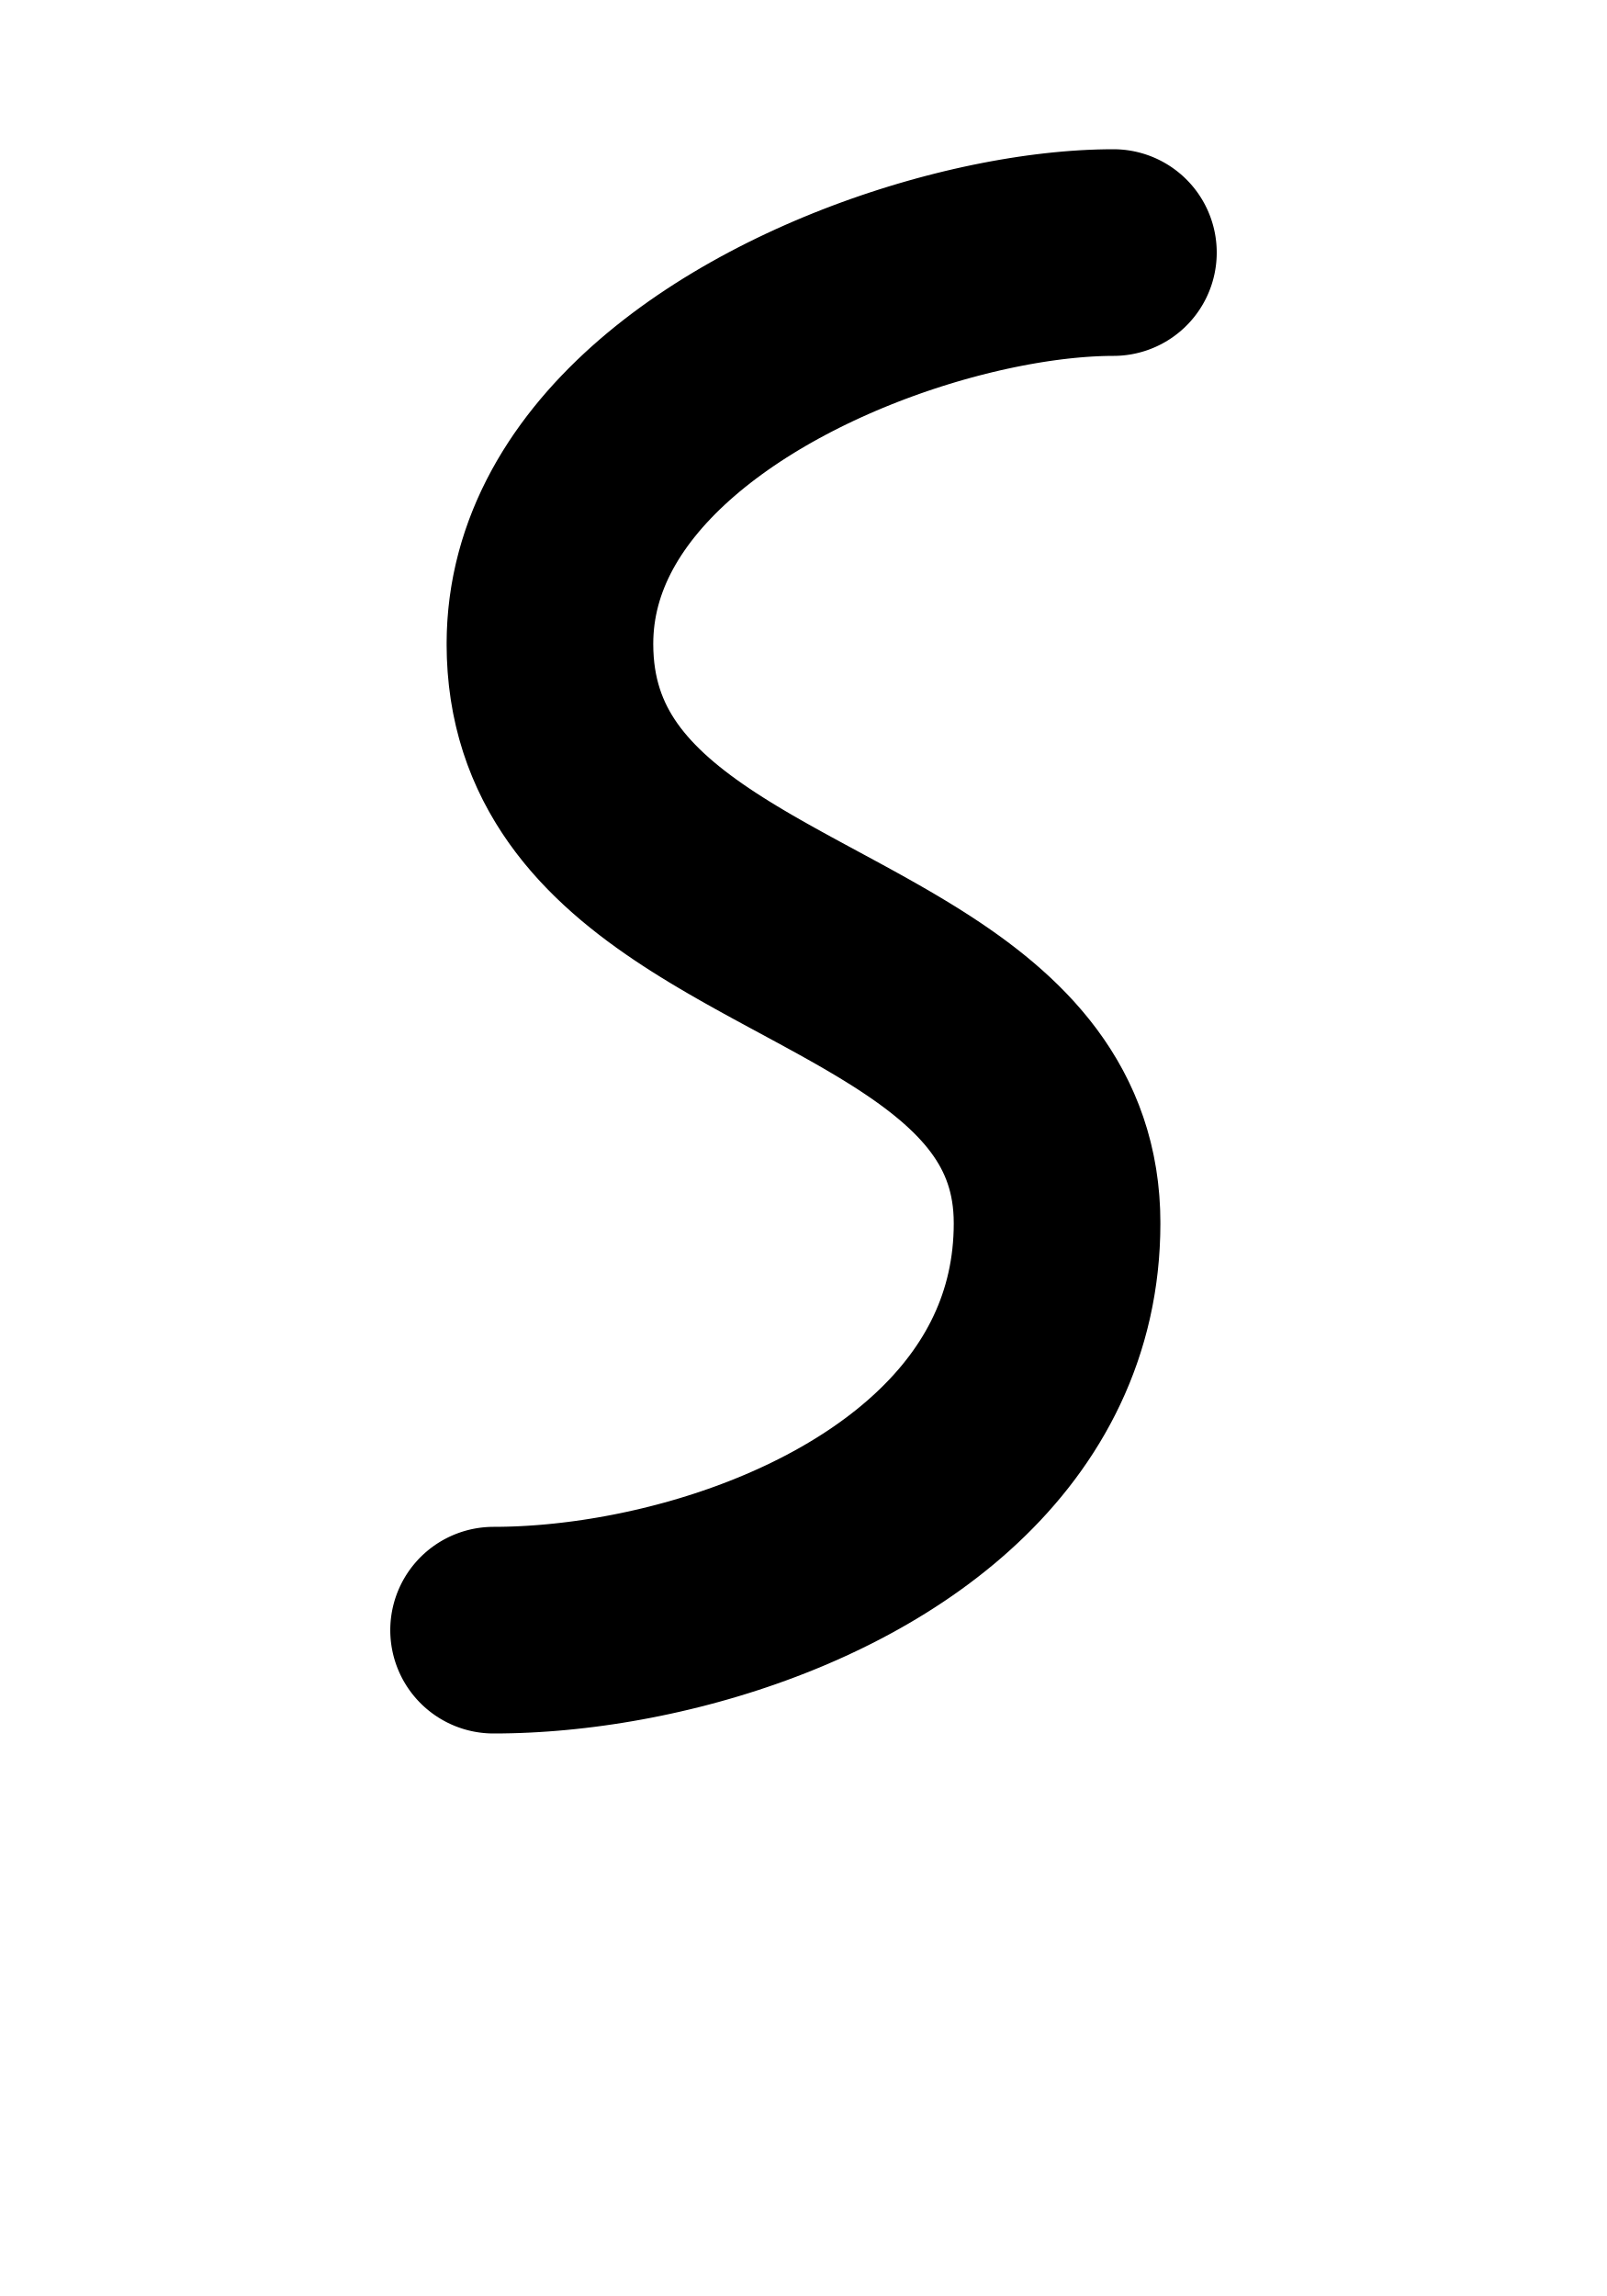
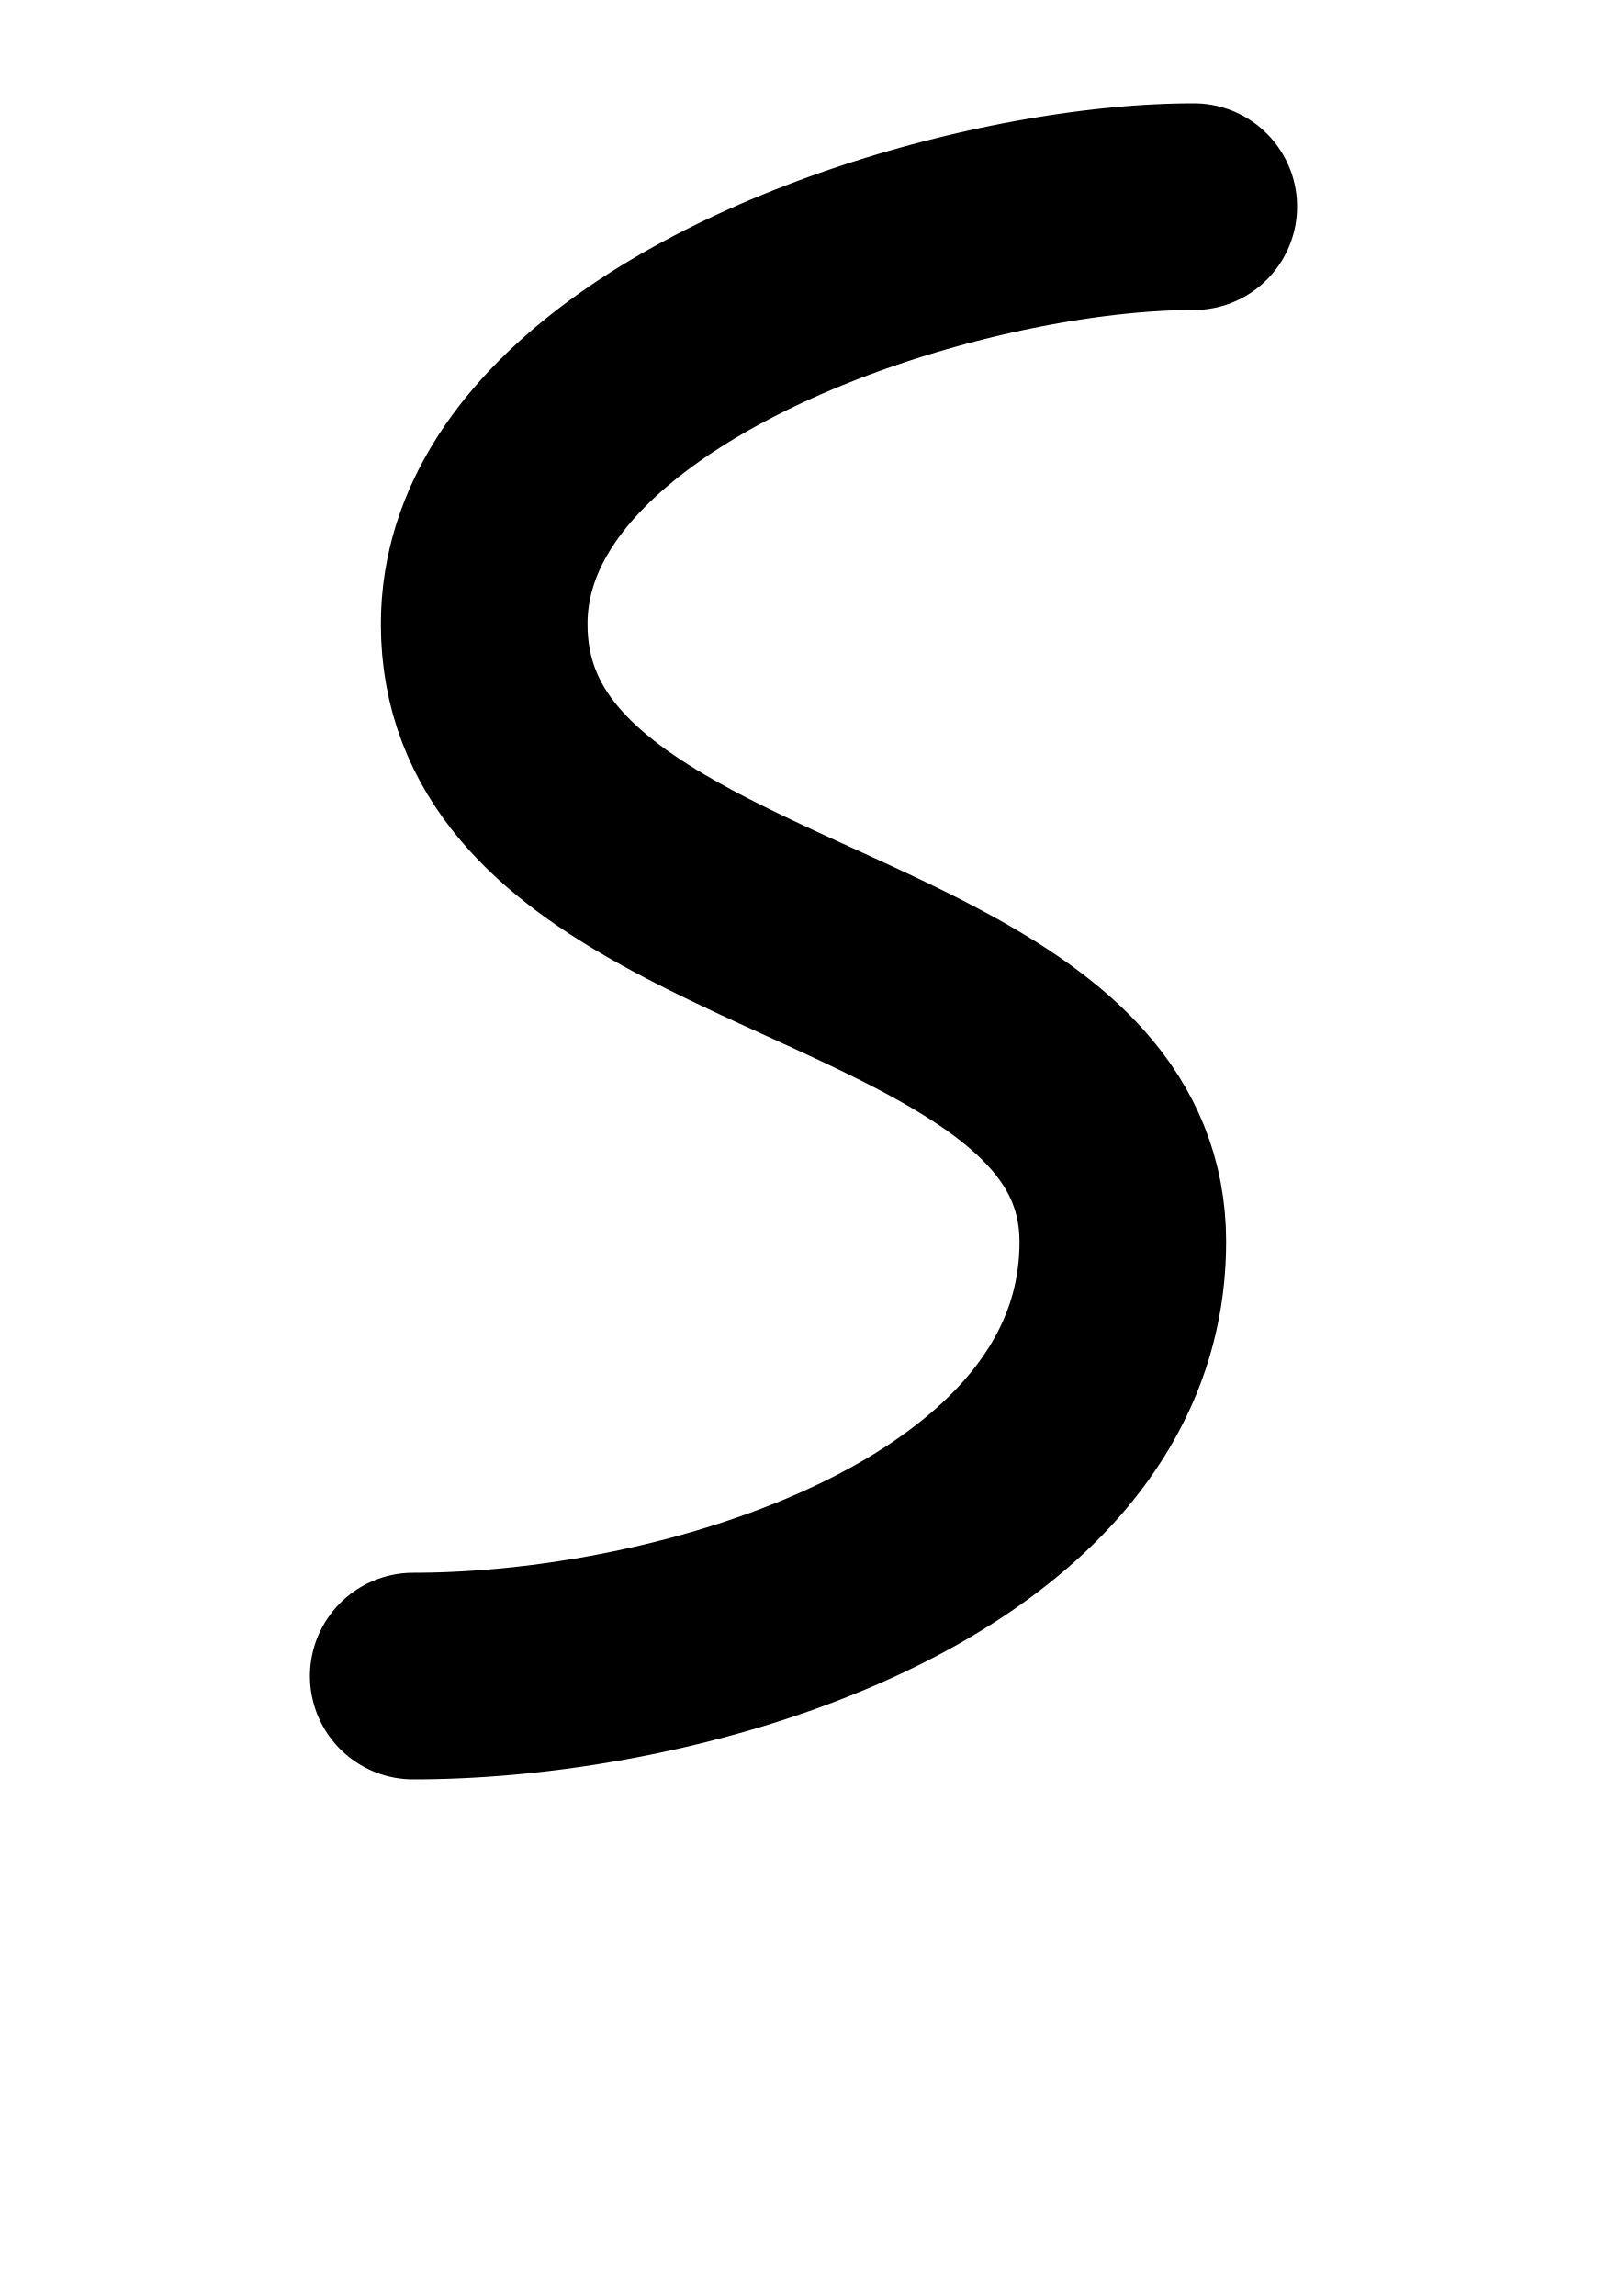
- <svg xmlns="http://www.w3.org/2000/svg" viewBox="0 0 700.000 1000">
-   <path d="M 481.719 65.025 L 481.025 65.036 L 478.048 65.105 L 477.380 65.126 L 474.351 65.242 L 473.706 65.271 L 470.628 65.433 L 470.005 65.470 L 466.878 65.678 L 466.275 65.722 L 463.103 65.976 L 462.518 66.027 L 459.302 66.326 L 458.733 66.383 L 455.475 66.728 L 454.922 66.790 L 451.623 67.181 L 451.084 67.248 L 447.748 67.685 L 447.221 67.757 L 443.849 68.239 L 443.333 68.315 L 439.927 68.842 L 439.421 68.923 L 435.983 69.495 L 435.486 69.581 L 432.018 70.198 L 431.530 70.287 L 428.034 70.949 L 427.553 71.043 L 424.031 71.749 L 423.557 71.847 L 420.011 72.598 L 419.542 72.700 L 415.974 73.496 L 415.510 73.602 L 411.922 74.442 L 411.463 74.552 L 407.856 75.437 L 407.401 75.551 L 403.778 76.479 L 403.325 76.598 L 399.689 77.571 L 399.239 77.694 L 395.590 78.710 L 395.142 78.838 L 391.483 79.898 L 391.036 80.030 L 387.369 81.134 L 386.922 81.271 L 383.249 82.419 L 382.803 82.561 L 379.126 83.752 L 378.679 83.899 L 375.000 85.133 L 374.553 85.286 L 370.873 86.564 L 370.425 86.722 L 366.747 88.043 L 366.297 88.207 L 362.623 89.571 L 362.171 89.741 L 358.502 91.148 L 358.048 91.325 L 354.387 92.775 L 353.930 92.959 L 350.279 94.451 L 349.818 94.642 L 346.179 96.177 L 345.714 96.376 L 342.089 97.953 L 341.620 98.160 L 338.011 99.779 L 337.538 99.994 L 333.946 101.656 L 333.468 101.880 L 329.896 103.584 L 329.413 103.818 L 325.862 105.563 L 325.374 105.807 L 321.846 107.594 L 321.352 107.849 L 317.851 109.678 L 317.351 109.943 L 313.877 111.814 L 313.370 112.091 L 309.926 114.003 L 309.412 114.292 L 306.000 116.246 L 305.479 116.548 L 302.100 118.543 L 301.573 118.859 L 298.229 120.895 L 297.694 121.225 L 294.388 123.302 L 293.846 123.648 L 290.579 125.766 L 290.029 126.128 L 286.804 128.287 L 286.246 128.666 L 283.064 130.866 L 282.499 131.263 L 279.362 133.503 L 278.789 133.920 L 275.700 136.200 L 275.118 136.636 L 272.078 138.957 L 271.489 139.415 L 268.501 141.776 L 267.904 142.256 L 264.969 144.657 L 264.364 145.160 L 261.485 147.601 L 260.873 148.129 L 258.051 150.610 L 257.432 151.164 L 254.669 153.685 L 254.044 154.266 L 251.343 156.827 L 250.712 157.436 L 248.073 160.036 L 247.437 160.676 L 244.864 163.315 L 244.224 163.986 L 241.718 166.664 L 241.074 167.367 L 238.638 170.085 L 237.991 170.822 L 235.626 173.578 L 234.979 174.350 L 232.687 177.146 L 232.040 177.954 L 229.823 180.788 L 229.178 181.634 L 227.038 184.507 L 226.397 185.390 L 224.336 188.302 L 223.700 189.225 L 221.721 192.175 L 221.093 193.138 L 219.197 196.126 L 218.579 197.130 L 216.768 200.157 L 216.162 201.201 L 214.438 204.266 L 213.847 205.351 L 212.212 208.454 L 211.639 209.580 L 210.095 212.721 L 209.543 213.887 L 208.092 217.065 L 207.563 218.271 L 206.208 221.487 L 205.705 222.731 L 204.447 225.985 L 203.974 227.266 L 202.814 230.557 L 202.373 231.872 L 201.315 235.201 L 200.909 236.549 L 199.954 239.914 L 199.586 241.292 L 198.736 244.695 L 198.409 246.099 L 197.665 249.539 L 197.381 250.966 L 196.746 254.442 L 196.506 255.889 L 195.983 259.402 L 195.789 260.864 L 195.379 264.414 L 195.233 265.887 L 194.937 269.473 L 194.839 270.952 L 194.660 274.575 L 194.612 276.056 L 194.552 279.716 L 194.553 281.277 L 194.636 285.818 L 194.659 286.657 L 194.698 287.496 L 194.945 291.925 L 195.001 292.783 L 195.073 293.638 L 195.479 297.959 L 195.570 298.829 L 195.677 299.697 L 196.240 303.912 L 196.366 304.791 L 196.509 305.667 L 197.224 309.778 L 197.387 310.661 L 197.567 311.541 L 198.430 315.551 L 198.630 316.433 L 198.846 317.311 L 199.855 321.222 L 200.090 322.097 L 200.343 322.968 L 201.492 326.783 L 201.762 327.648 L 202.049 328.507 L 203.335 332.227 L 203.638 333.076 L 203.958 333.917 L 205.377 337.547 L 205.710 338.374 L 206.060 339.194 L 207.609 342.736 L 207.969 343.537 L 208.345 344.332 L 210.021 347.787 L 210.405 348.559 L 210.803 349.325 L 212.601 352.696 L 213.005 353.437 L 213.423 354.169 L 215.339 357.460 L 216.191 358.864 L 218.222 362.075 L 219.098 363.407 L 221.240 366.543 L 222.131 367.800 L 224.380 370.861 L 225.278 372.043 L 227.631 375.033 L 228.530 376.140 L 230.982 379.061 L 231.874 380.093 L 234.422 382.948 L 235.303 383.907 L 237.943 386.699 L 238.807 387.587 L 241.535 390.318 L 242.377 391.139 L 245.190 393.810 L 246.006 394.567 L 248.900 397.182 L 249.688 397.877 L 252.659 400.439 L 253.414 401.076 L 256.459 403.587 L 257.181 404.170 L 260.295 406.632 L 260.981 407.164 L 264.161 409.580 L 264.811 410.064 L 268.053 412.436 L 268.665 412.876 L 271.965 415.207 L 272.539 415.606 L 275.894 417.897 L 276.430 418.258 L 279.835 420.513 L 280.331 420.837 L 283.784 423.059 L 284.241 423.350 L 287.737 425.540 L 288.156 425.800 L 291.691 427.961 L 292.071 428.191 L 295.642 430.327 L 295.983 430.529 L 299.586 432.640 L 299.889 432.816 L 303.520 434.907 L 303.785 435.058 L 307.440 437.129 L 307.667 437.257 L 311.343 439.312 L 311.533 439.418 L 315.225 441.459 L 315.377 441.543 L 319.083 443.573 L 319.198 443.635 L 322.913 445.656 L 322.990 445.698 L 326.712 447.713 L 326.751 447.735 L 330.474 449.746 L 334.181 451.748 L 337.843 453.730 L 341.458 455.695 L 345.022 457.645 L 348.532 459.582 L 351.982 461.509 L 355.370 463.425 L 358.690 465.333 L 361.939 467.234 L 365.113 469.128 L 368.207 471.017 L 371.218 472.900 L 374.141 474.779 L 376.972 476.652 L 379.708 478.520 L 382.346 480.383 L 384.881 482.239 L 387.311 484.087 L 389.633 485.927 L 391.845 487.758 L 393.945 489.577 L 395.932 491.384 L 397.805 493.176 L 399.564 494.954 L 401.210 496.715 L 402.745 498.460 L 404.171 500.188 L 405.491 501.901 L 406.711 503.601 L 407.833 505.289 L 408.863 506.972 L 409.806 508.654 L 410.668 510.344 L 411.453 512.050 L 412.167 513.782 L 412.811 515.553 L 413.389 517.375 L 413.901 519.262 L 414.347 521.228 L 414.724 523.288 L 415.028 525.455 L 415.255 527.743 L 415.397 530.165 L 415.449 532.857 L 415.411 535.619 L 415.296 538.449 L 415.107 541.221 L 414.846 543.937 L 414.515 546.600 L 414.117 549.213 L 413.651 551.778 L 413.121 554.298 L 412.527 556.776 L 411.869 559.216 L 411.149 561.618 L 410.367 563.987 L 409.524 566.323 L 408.618 568.631 L 407.652 570.910 L 406.624 573.164 L 405.534 575.394 L 404.382 577.602 L 403.168 579.787 L 401.892 581.953 L 400.553 584.098 L 399.152 586.225 L 397.688 588.333 L 396.160 590.422 L 394.570 592.494 L 392.917 594.547 L 391.201 596.581 L 389.422 598.597 L 387.581 600.594 L 385.678 602.571 L 383.714 604.528 L 381.690 606.464 L 379.605 608.379 L 377.461 610.272 L 375.260 612.142 L 373.001 613.989 L 370.686 615.811 L 368.316 617.609 L 365.893 619.381 L 363.417 621.126 L 360.890 622.844 L 358.314 624.534 L 355.691 626.196 L 353.020 627.829 L 350.305 629.432 L 347.547 631.004 L 344.747 632.545 L 341.908 634.054 L 339.030 635.532 L 336.117 636.976 L 333.168 638.388 L 330.188 639.765 L 327.176 641.109 L 324.136 642.418 L 321.068 643.692 L 317.976 644.931 L 314.860 646.135 L 311.723 647.302 L 308.567 648.433 L 305.393 649.528 L 302.204 650.587 L 299.002 651.608 L 295.788 652.592 L 292.564 653.539 L 289.334 654.449 L 286.097 655.321 L 282.858 656.156 L 279.617 656.952 L 276.376 657.711 L 273.139 658.432 L 269.906 659.116 L 266.680 659.761 L 263.463 660.368 L 260.258 660.937 L 257.065 661.468 L 253.888 661.962 L 250.728 662.418 L 247.589 662.836 L 244.471 663.216 L 241.377 663.559 L 238.309 663.865 L 235.271 664.134 L 232.263 664.366 L 229.289 664.561 L 226.350 664.720 L 223.449 664.843 L 220.589 664.930 L 217.773 664.982 L 214.720 665.001 L 213.616 665.021 L 212.513 665.069 L 211.411 665.143 L 210.311 665.245 L 209.214 665.374 L 208.121 665.529 L 207.031 665.711 L 205.947 665.920 L 204.868 666.156 L 203.795 666.417 L 202.729 666.705 L 201.670 667.020 L 200.619 667.360 L 199.577 667.726 L 198.544 668.117 L 197.521 668.533 L 196.509 668.975 L 195.508 669.441 L 194.518 669.931 L 193.541 670.446 L 192.577 670.985 L 191.626 671.547 L 190.689 672.132 L 189.767 672.740 L 188.861 673.370 L 187.969 674.023 L 187.095 674.697 L 186.237 675.393 L 185.396 676.109 L 184.573 676.846 L 183.769 677.602 L 182.983 678.379 L 182.217 679.174 L 181.470 679.988 L 180.744 680.820 L 180.038 681.669 L 179.353 682.536 L 178.690 683.419 L 178.048 684.318 L 177.429 685.232 L 176.833 686.162 L 176.259 687.106 L 175.709 688.063 L 175.183 689.034 L 174.680 690.018 L 174.202 691.013 L 173.748 692.020 L 173.319 693.038 L 172.916 694.066 L 172.537 695.104 L 172.184 696.150 L 171.857 697.205 L 171.556 698.268 L 171.281 699.337 L 171.033 700.413 L 170.811 701.495 L 170.616 702.582 L 170.447 703.674 L 170.305 704.769 L 170.190 705.868 L 170.102 706.969 L 170.041 708.071 L 170.008 709.175 L 170.001 710.280 L 170.021 711.384 L 170.069 712.487 L 170.143 713.589 L 170.245 714.689 L 170.374 715.786 L 170.529 716.879 L 170.711 717.969 L 170.920 719.053 L 171.156 720.132 L 171.417 721.205 L 171.705 722.271 L 172.020 723.330 L 172.360 724.381 L 172.726 725.423 L 173.117 726.456 L 173.533 727.479 L 173.975 728.491 L 174.441 729.492 L 174.931 730.482 L 175.446 731.459 L 175.985 732.423 L 176.547 733.374 L 177.132 734.311 L 177.740 735.233 L 178.370 736.139 L 179.023 737.031 L 179.697 737.905 L 180.393 738.763 L 181.109 739.604 L 181.846 740.427 L 182.602 741.231 L 183.379 742.017 L 184.174 742.783 L 184.988 743.530 L 185.820 744.256 L 186.669 744.962 L 187.536 745.647 L 188.419 746.310 L 189.318 746.952 L 190.232 747.571 L 191.162 748.167 L 192.106 748.741 L 193.063 749.291 L 194.034 749.817 L 195.018 750.320 L 196.013 750.798 L 197.020 751.252 L 198.038 751.681 L 199.066 752.084 L 200.104 752.463 L 201.150 752.816 L 202.205 753.143 L 203.268 753.444 L 204.337 753.719 L 205.413 753.967 L 206.495 754.189 L 207.582 754.384 L 208.674 754.553 L 209.769 754.695 L 210.868 754.810 L 211.969 754.898 L 213.071 754.959 L 214.175 754.992 L 215.280 754.999 L 218.607 754.978 L 219.159 754.972 L 222.522 754.910 L 223.064 754.896 L 226.461 754.793 L 226.994 754.773 L 230.423 754.628 L 230.948 754.603 L 234.408 754.415 L 234.925 754.384 L 238.414 754.155 L 238.925 754.119 L 242.441 753.848 L 242.946 753.806 L 246.487 753.493 L 246.987 753.446 L 250.552 753.091 L 251.048 753.038 L 254.635 752.641 L 255.126 752.583 L 258.734 752.143 L 259.222 752.081 L 262.849 751.598 L 263.334 751.531 L 266.978 751.005 L 267.461 750.933 L 271.120 750.365 L 271.601 750.287 L 275.274 749.676 L 275.753 749.593 L 279.438 748.939 L 279.917 748.851 L 283.613 748.154 L 284.091 748.061 L 287.795 747.320 L 288.274 747.222 L 291.985 746.437 L 292.464 746.333 L 296.181 745.506 L 296.660 745.396 L 300.381 744.525 L 300.862 744.409 L 304.585 743.494 L 305.067 743.373 L 308.790 742.414 L 309.274 742.286 L 312.996 741.283 L 313.483 741.149 L 317.202 740.102 L 317.691 739.961 L 321.406 738.870 L 321.898 738.722 L 325.606 737.586 L 326.102 737.431 L 329.802 736.251 L 330.301 736.089 L 333.992 734.864 L 334.495 734.694 L 338.174 733.424 L 338.682 733.246 L 342.348 731.932 L 342.860 731.745 L 346.512 730.386 L 347.029 730.189 L 350.664 728.785 L 351.187 728.580 L 354.804 727.131 L 355.331 726.915 L 358.929 725.421 L 359.462 725.196 L 363.039 723.656 L 363.577 723.419 L 367.131 721.834 L 367.676 721.587 L 371.205 719.956 L 371.756 719.696 L 375.258 718.020 L 375.816 717.748 L 379.290 716.025 L 379.854 715.741 L 383.299 713.972 L 383.869 713.674 L 387.283 711.860 L 387.860 711.547 L 391.240 709.687 L 391.825 709.359 L 395.170 707.452 L 395.761 707.109 L 399.071 705.156 L 399.668 704.797 L 402.940 702.797 L 403.544 702.421 L 406.776 700.374 L 407.387 699.980 L 410.577 697.887 L 411.195 697.474 L 414.342 695.334 L 414.966 694.902 L 418.068 692.714 L 418.698 692.262 L 421.754 690.028 L 422.390 689.554 L 425.398 687.272 L 426.039 686.777 L 428.998 684.448 L 429.644 683.930 L 432.551 681.553 L 433.201 681.012 L 436.055 678.587 L 436.709 678.021 L 439.508 675.549 L 440.165 674.957 L 442.908 672.438 L 443.567 671.820 L 446.252 669.252 L 446.913 668.607 L 449.538 665.992 L 450.199 665.319 L 452.762 662.655 L 453.422 661.954 L 455.923 659.242 L 456.581 658.512 L 459.017 655.752 L 459.672 654.992 L 462.042 652.183 L 462.693 651.394 L 464.994 648.536 L 465.638 647.716 L 467.870 644.810 L 468.507 643.960 L 470.667 641.004 L 471.295 640.123 L 473.382 637.119 L 473.999 636.208 L 476.011 633.154 L 476.615 632.212 L 478.550 629.110 L 479.140 628.138 L 480.997 624.986 L 481.570 623.985 L 483.348 620.784 L 483.902 619.754 L 485.599 616.503 L 486.133 615.446 L 487.746 612.146 L 488.258 611.062 L 489.786 607.712 L 490.274 606.603 L 491.716 603.203 L 492.178 602.071 L 493.531 598.620 L 493.966 597.467 L 495.230 593.966 L 495.635 592.793 L 496.807 589.243 L 497.182 588.052 L 498.261 584.451 L 498.604 583.245 L 499.589 579.594 L 499.899 578.375 L 500.787 574.673 L 501.063 573.445 L 501.853 569.692 L 502.095 568.456 L 502.785 564.652 L 502.992 563.412 L 503.580 559.557 L 503.752 558.314 L 504.237 554.408 L 504.374 553.166 L 504.754 549.209 L 504.856 547.971 L 505.129 543.962 L 505.196 542.730 L 505.362 538.670 L 505.395 537.446 L 505.450 533.335 L 505.446 531.861 L 505.363 527.548 L 505.337 526.664 L 505.294 525.781 L 505.048 521.574 L 504.986 520.672 L 504.906 519.772 L 504.499 515.669 L 504.399 514.754 L 504.281 513.842 L 503.718 509.839 L 503.579 508.917 L 503.420 507.997 L 502.705 504.093 L 502.526 503.169 L 502.328 502.248 L 501.464 498.440 L 501.245 497.519 L 501.007 496.603 L 499.999 492.889 L 499.741 491.978 L 499.465 491.072 L 498.316 487.449 L 498.021 486.553 L 497.708 485.664 L 496.422 482.129 L 496.093 481.254 L 495.746 480.386 L 494.327 476.937 L 493.967 476.089 L 493.590 475.247 L 492.041 471.882 L 491.654 471.063 L 491.251 470.253 L 489.575 466.968 L 489.165 466.184 L 488.740 465.408 L 486.942 462.202 L 486.514 461.454 L 486.071 460.715 L 484.155 457.585 L 483.712 456.877 L 483.256 456.177 L 481.225 453.121 L 480.308 451.793 L 478.167 448.808 L 477.240 447.562 L 474.991 444.645 L 474.063 443.482 L 471.711 440.631 L 470.788 439.549 L 468.336 436.761 L 467.427 435.758 L 464.879 433.032 L 463.987 432.104 L 461.347 429.437 L 460.478 428.582 L 457.750 425.971 L 456.909 425.186 L 454.096 422.628 L 453.285 421.909 L 450.391 419.401 L 449.615 418.744 L 446.644 416.285 L 445.903 415.686 L 442.859 413.273 L 442.156 412.728 L 439.042 410.359 L 438.379 409.863 L 435.199 407.536 L 434.575 407.087 L 431.333 404.798 L 430.749 404.392 L 427.449 402.139 L 426.906 401.774 L 423.552 399.555 L 423.049 399.227 L 419.644 397.039 L 419.182 396.746 L 415.730 394.586 L 415.309 394.326 L 411.813 392.192 L 411.432 391.962 L 407.897 389.852 L 407.556 389.650 L 403.985 387.561 L 403.683 387.386 L 400.080 385.316 L 399.818 385.166 L 396.187 383.112 L 395.963 382.986 L 392.307 380.946 L 392.122 380.843 L 388.446 378.813 L 388.298 378.732 L 384.605 376.712 L 384.495 376.652 L 380.789 374.637 L 380.717 374.598 L 377.002 372.587 L 373.247 370.559 L 369.545 368.560 L 365.883 366.577 L 362.263 364.607 L 358.690 362.650 L 355.168 360.703 L 351.700 358.764 L 348.291 356.832 L 344.944 354.906 L 341.664 352.983 L 338.454 351.063 L 335.318 349.146 L 332.261 347.230 L 329.286 345.316 L 326.397 343.402 L 323.598 341.490 L 320.892 339.579 L 318.282 337.669 L 315.771 335.761 L 313.362 333.857 L 311.057 331.956 L 308.858 330.060 L 306.767 328.170 L 304.783 326.286 L 302.908 324.410 L 301.141 322.541 L 299.481 320.681 L 297.926 318.828 L 296.473 316.981 L 295.120 315.139 L 293.862 313.298 L 292.697 311.455 L 291.619 309.604 L 290.624 307.738 L 289.708 305.851 L 288.869 303.932 L 288.102 301.971 L 287.406 299.957 L 286.779 297.878 L 286.223 295.722 L 285.740 293.475 L 285.331 291.124 L 285.002 288.658 L 284.758 286.064 L 284.606 283.332 L 284.552 280.413 L 284.587 278.275 L 284.693 276.133 L 284.867 274.023 L 285.108 271.941 L 285.415 269.882 L 285.787 267.842 L 286.225 265.819 L 286.728 263.807 L 287.296 261.804 L 287.931 259.807 L 288.633 257.814 L 289.403 255.823 L 290.243 253.832 L 291.152 251.839 L 292.132 249.845 L 293.185 247.847 L 294.310 245.847 L 295.508 243.844 L 296.780 241.839 L 298.127 239.831 L 299.548 237.823 L 301.044 235.814 L 302.614 233.806 L 304.259 231.800 L 305.977 229.798 L 307.768 227.800 L 309.631 225.809 L 311.565 223.825 L 313.569 221.850 L 315.643 219.885 L 317.783 217.932 L 319.990 215.992 L 322.261 214.067 L 324.595 212.158 L 326.990 210.265 L 329.444 208.392 L 331.955 206.538 L 334.522 204.705 L 337.142 202.894 L 339.814 201.106 L 342.534 199.342 L 345.302 197.603 L 348.115 195.891 L 350.970 194.205 L 353.867 192.547 L 356.801 190.918 L 359.771 189.319 L 362.776 187.750 L 365.812 186.211 L 368.877 184.705 L 371.968 183.230 L 375.085 181.789 L 378.224 180.381 L 381.382 179.007 L 384.559 177.667 L 387.750 176.363 L 390.954 175.094 L 394.169 173.862 L 397.391 172.665 L 400.619 171.506 L 403.851 170.384 L 407.083 169.300 L 410.313 168.253 L 413.539 167.245 L 416.759 166.276 L 419.969 165.346 L 423.168 164.454 L 426.353 163.603 L 429.520 162.791 L 432.669 162.019 L 435.795 161.287 L 438.897 160.595 L 441.971 159.944 L 445.015 159.333 L 448.026 158.763 L 451.001 158.234 L 453.938 157.745 L 456.833 157.297 L 459.684 156.890 L 462.486 156.524 L 465.238 156.198 L 467.935 155.912 L 470.575 155.666 L 473.154 155.459 L 475.667 155.292 L 478.112 155.163 L 480.485 155.073 L 482.781 155.019 L 485.357 154.999 L 486.462 154.976 L 487.565 154.927 L 488.667 154.850 L 489.766 154.747 L 490.863 154.616 L 491.956 154.459 L 493.045 154.275 L 494.129 154.064 L 495.208 153.827 L 496.280 153.563 L 497.346 153.273 L 498.404 152.957 L 499.455 152.615 L 500.496 152.248 L 501.528 151.855 L 502.550 151.436 L 503.562 150.993 L 504.562 150.525 L 505.551 150.033 L 506.527 149.517 L 507.491 148.976 L 508.440 148.413 L 509.376 147.826 L 510.297 147.216 L 511.203 146.584 L 512.093 145.930 L 512.966 145.255 L 513.823 144.558 L 514.663 143.840 L 515.484 143.102 L 516.287 142.344 L 517.072 141.566 L 517.837 140.769 L 518.582 139.954 L 519.307 139.121 L 520.011 138.270 L 520.694 137.403 L 521.356 136.519 L 521.996 135.618 L 522.614 134.703 L 523.208 133.772 L 523.780 132.827 L 524.329 131.869 L 524.854 130.897 L 525.355 129.913 L 525.831 128.916 L 526.283 127.909 L 526.710 126.890 L 527.112 125.861 L 527.489 124.823 L 527.840 123.776 L 528.165 122.720 L 528.464 121.657 L 528.737 120.587 L 528.984 119.510 L 529.204 118.428 L 529.397 117.341 L 529.564 116.249 L 529.704 115.154 L 529.817 114.055 L 529.903 112.954 L 529.962 111.851 L 529.994 110.747 L 529.999 109.643 L 529.976 108.538 L 529.927 107.435 L 529.850 106.333 L 529.747 105.234 L 529.616 104.137 L 529.459 103.044 L 529.275 101.955 L 529.064 100.871 L 528.827 99.792 L 528.563 98.720 L 528.273 97.654 L 527.957 96.596 L 527.615 95.545 L 527.248 94.504 L 526.855 93.472 L 526.436 92.450 L 525.993 91.438 L 525.525 90.438 L 525.033 89.449 L 524.517 88.473 L 523.976 87.509 L 523.413 86.560 L 522.826 85.624 L 522.216 84.703 L 521.584 83.797 L 520.930 82.907 L 520.255 82.034 L 519.558 81.177 L 518.840 80.337 L 518.102 79.516 L 517.344 78.713 L 516.566 77.928 L 515.769 77.163 L 514.954 76.418 L 514.121 75.693 L 513.270 74.989 L 512.403 74.306 L 511.519 73.644 L 510.618 73.004 L 509.703 72.386 L 508.772 71.792 L 507.827 71.220 L 506.869 70.671 L 505.897 70.146 L 504.913 69.645 L 503.916 69.169 L 502.909 68.717 L 501.890 68.290 L 500.861 67.888 L 499.823 67.511 L 498.776 67.160 L 497.720 66.835 L 496.657 66.536 L 495.587 66.263 L 494.510 66.016 L 493.428 65.796 L 492.341 65.603 L 491.249 65.436 L 490.154 65.296 L 489.055 65.183 L 487.954 65.097 L 486.851 65.038 L 485.747 65.006 L 484.643 65.001 L 481.719 65.025 Z" fill="black" fill-rule="evenodd" />
+ <svg xmlns="http://www.w3.org/2000/svg" width="700.000" height="1000" viewBox="0 0 700.000 1000">
+   <path d="M 516.016 45.026 L 515.428 45.034 L 511.679 45.108 L 511.113 45.123 L 507.298 45.246 L 506.752 45.267 L 502.875 45.440 L 502.347 45.467 L 498.410 45.688 L 497.898 45.720 L 493.903 45.991 L 493.406 46.027 L 489.355 46.347 L 488.872 46.388 L 484.769 46.756 L 484.298 46.801 L 480.145 47.218 L 479.685 47.267 L 475.484 47.732 L 475.033 47.784 L 470.787 48.298 L 470.346 48.354 L 466.057 48.916 L 465.624 48.974 L 461.295 49.585 L 460.869 49.647 L 456.502 50.305 L 456.083 50.370 L 451.680 51.076 L 451.267 51.144 L 446.832 51.898 L 446.423 51.969 L 441.957 52.770 L 441.552 52.845 L 437.059 53.694 L 436.658 53.771 L 432.140 54.667 L 431.742 54.748 L 427.201 55.692 L 426.804 55.776 L 422.243 56.766 L 421.849 56.854 L 417.270 57.891 L 416.877 57.982 L 412.282 59.066 L 411.890 59.161 L 407.283 60.292 L 406.891 60.390 L 402.273 61.567 L 401.881 61.669 L 397.256 62.893 L 396.862 62.999 L 392.232 64.270 L 391.837 64.380 L 387.204 65.697 L 386.808 65.811 L 382.175 67.174 L 381.776 67.293 L 377.145 68.702 L 376.744 68.826 L 372.117 70.281 L 371.713 70.410 L 367.094 71.910 L 366.686 72.045 L 362.077 73.591 L 361.665 73.731 L 357.068 75.323 L 356.652 75.469 L 352.069 77.106 L 351.649 77.259 L 347.083 78.941 L 346.657 79.100 L 342.112 80.827 L 341.680 80.994 L 337.157 82.766 L 336.719 82.940 L 332.220 84.757 L 331.776 84.940 L 327.305 86.802 L 326.854 86.992 L 322.412 88.899 L 321.953 89.099 L 317.544 91.050 L 317.078 91.259 L 312.703 93.255 L 312.228 93.474 L 307.891 95.514 L 307.408 95.745 L 303.110 97.829 L 302.618 98.071 L 298.362 100.199 L 297.860 100.454 L 293.650 102.625 L 293.138 102.893 L 288.975 105.109 L 288.453 105.391 L 284.339 107.650 L 283.806 107.947 L 279.745 110.250 L 279.201 110.563 L 275.194 112.909 L 274.639 113.239 L 270.690 115.628 L 270.123 115.977 L 266.233 118.409 L 265.654 118.777 L 261.827 121.253 L 261.236 121.641 L 257.473 124.160 L 256.870 124.571 L 253.174 127.132 L 252.558 127.566 L 248.932 130.170 L 248.304 130.629 L 244.750 133.276 L 244.109 133.762 L 240.630 136.451 L 239.976 136.965 L 236.574 139.696 L 235.908 140.242 L 232.586 143.015 L 231.908 143.592 L 228.668 146.407 L 227.978 147.019 L 224.823 149.876 L 224.122 150.524 L 221.054 153.423 L 220.343 154.109 L 217.365 157.049 L 216.645 157.776 L 213.759 160.758 L 213.031 161.528 L 210.240 164.551 L 209.506 165.366 L 206.812 168.431 L 206.073 169.292 L 203.479 172.398 L 202.738 173.309 L 200.245 176.456 L 199.504 177.418 L 197.117 180.606 L 196.378 181.621 L 194.098 184.850 L 193.365 185.919 L 191.194 189.189 L 190.471 190.314 L 188.412 193.624 L 187.701 194.807 L 185.758 198.157 L 185.064 199.397 L 183.237 202.788 L 182.565 204.085 L 180.858 207.516 L 180.212 208.871 L 178.627 212.341 L 178.012 213.752 L 176.552 217.263 L 175.973 218.727 L 174.640 222.278 L 174.101 223.794 L 172.898 227.384 L 172.405 228.949 L 171.334 232.578 L 171.106 233.380 L 170.892 234.187 L 169.956 237.856 L 169.754 238.678 L 169.568 239.503 L 168.769 243.212 L 168.597 244.051 L 168.440 244.893 L 167.781 248.640 L 167.639 249.493 L 167.514 250.348 L 166.997 254.135 L 166.887 254.998 L 166.795 255.864 L 166.422 259.689 L 166.346 260.559 L 166.286 261.431 L 166.061 265.295 L 166.019 266.169 L 165.993 267.043 L 165.918 270.946 L 165.909 271.868 L 165.920 272.790 L 166.024 277.632 L 166.056 278.623 L 166.111 279.613 L 166.421 284.337 L 166.499 285.346 L 166.599 286.352 L 167.111 290.961 L 167.236 291.981 L 167.384 292.998 L 168.093 297.493 L 168.266 298.518 L 168.464 299.538 L 169.364 303.922 L 169.586 304.944 L 169.831 305.960 L 170.919 310.236 L 171.188 311.247 L 171.481 312.251 L 172.750 316.423 L 173.065 317.415 L 173.402 318.400 L 174.849 322.469 L 175.206 323.436 L 175.584 324.394 L 177.204 328.363 L 177.598 329.299 L 178.013 330.226 L 179.801 334.097 L 180.229 334.996 L 180.675 335.885 L 182.627 339.662 L 183.081 340.520 L 183.555 341.367 L 185.665 345.053 L 186.141 345.865 L 186.635 346.668 L 188.899 350.264 L 189.392 351.030 L 189.900 351.786 L 192.313 355.295 L 192.817 356.013 L 193.335 356.721 L 195.892 360.146 L 196.401 360.815 L 196.923 361.475 L 199.620 364.819 L 200.652 366.052 L 203.484 369.318 L 204.507 370.458 L 207.469 373.647 L 208.476 374.697 L 211.564 377.814 L 212.549 378.778 L 215.757 381.824 L 216.715 382.706 L 220.039 385.684 L 220.965 386.491 L 224.401 389.403 L 225.291 390.139 L 228.834 392.989 L 229.687 393.658 L 233.331 396.448 L 234.144 397.056 L 237.885 399.789 L 238.657 400.340 L 242.491 403.018 L 243.221 403.518 L 247.142 406.144 L 247.830 406.595 L 251.834 409.172 L 252.480 409.580 L 256.562 412.110 L 257.166 412.477 L 261.322 414.963 L 261.884 415.294 L 266.108 417.739 L 266.629 418.035 L 270.917 420.441 L 271.397 420.707 L 275.745 423.077 L 276.185 423.314 L 280.587 425.650 L 280.988 425.860 L 285.439 428.166 L 285.801 428.352 L 290.298 430.629 L 290.622 430.792 L 295.159 433.044 L 295.446 433.186 L 300.018 435.415 L 300.268 435.536 L 304.871 437.746 L 305.085 437.848 L 309.714 440.040 L 309.892 440.124 L 314.542 442.301 L 314.684 442.367 L 319.351 444.533 L 319.458 444.582 L 324.137 446.738 L 324.209 446.772 L 328.895 448.921 L 333.621 451.083 L 338.293 453.220 L 342.922 455.343 L 347.504 457.452 L 352.033 459.552 L 356.506 461.643 L 360.917 463.729 L 365.259 465.810 L 369.529 467.888 L 373.721 469.965 L 377.829 472.042 L 381.847 474.120 L 385.771 476.199 L 389.594 478.280 L 393.311 480.364 L 396.917 482.449 L 400.405 484.536 L 403.771 486.623 L 407.010 488.710 L 410.116 490.795 L 413.085 492.876 L 415.913 494.951 L 418.595 497.017 L 421.130 499.072 L 423.514 501.113 L 425.746 503.136 L 427.826 505.139 L 429.754 507.118 L 431.532 509.072 L 433.164 510.998 L 434.653 512.897 L 436.006 514.769 L 437.230 516.617 L 438.331 518.446 L 439.318 520.262 L 440.200 522.077 L 440.984 523.900 L 441.676 525.749 L 442.281 527.638 L 442.803 529.588 L 443.241 531.616 L 443.594 533.744 L 443.857 535.990 L 444.022 538.374 L 444.083 541.062 L 444.038 543.854 L 443.900 546.735 L 443.672 549.556 L 443.359 552.319 L 442.961 555.032 L 442.481 557.696 L 441.920 560.318 L 441.278 562.902 L 440.556 565.452 L 439.755 567.971 L 438.873 570.463 L 437.910 572.932 L 436.867 575.381 L 435.741 577.812 L 434.532 580.226 L 433.239 582.627 L 431.861 585.015 L 430.398 587.391 L 428.847 589.757 L 427.209 592.111 L 425.483 594.455 L 423.668 596.788 L 421.764 599.109 L 419.771 601.418 L 417.690 603.715 L 415.520 605.998 L 413.261 608.265 L 410.916 610.517 L 408.483 612.752 L 405.965 614.968 L 403.362 617.165 L 400.677 619.341 L 397.909 621.494 L 395.061 623.624 L 392.135 625.730 L 389.131 627.810 L 386.053 629.862 L 382.902 631.887 L 379.679 633.883 L 376.388 635.848 L 373.030 637.783 L 369.607 639.685 L 366.122 641.555 L 362.576 643.391 L 358.973 645.193 L 355.314 646.959 L 351.602 648.690 L 347.839 650.385 L 344.028 652.042 L 340.170 653.662 L 336.269 655.244 L 332.326 656.788 L 328.345 658.292 L 324.327 659.758 L 320.275 661.183 L 316.192 662.569 L 312.080 663.915 L 307.941 665.219 L 303.778 666.483 L 299.593 667.706 L 295.389 668.888 L 291.168 670.028 L 286.933 671.127 L 282.686 672.184 L 278.430 673.199 L 274.167 674.172 L 269.899 675.104 L 265.629 675.993 L 261.360 676.840 L 257.094 677.645 L 252.833 678.407 L 248.580 679.128 L 244.338 679.806 L 240.109 680.442 L 235.896 681.036 L 231.700 681.588 L 227.525 682.098 L 223.374 682.566 L 219.248 682.993 L 215.151 683.377 L 211.085 683.721 L 207.053 684.023 L 203.057 684.284 L 199.100 684.504 L 195.185 684.683 L 191.315 684.822 L 187.493 684.921 L 183.720 684.980 L 179.763 685.001 L 178.659 685.020 L 177.555 685.066 L 176.453 685.140 L 175.354 685.241 L 174.257 685.368 L 173.163 685.522 L 172.073 685.704 L 170.989 685.911 L 169.909 686.146 L 168.836 686.407 L 167.770 686.694 L 166.711 687.007 L 165.660 687.346 L 164.617 687.711 L 163.584 688.101 L 162.561 688.517 L 161.548 688.957 L 160.546 689.422 L 159.556 689.912 L 158.579 690.426 L 157.614 690.963 L 156.663 691.525 L 155.725 692.109 L 154.803 692.716 L 153.895 693.346 L 153.004 693.997 L 152.128 694.671 L 151.270 695.365 L 150.428 696.081 L 149.605 696.817 L 148.800 697.573 L 148.013 698.348 L 147.246 699.143 L 146.499 699.956 L 145.771 700.787 L 145.065 701.636 L 144.379 702.502 L 143.715 703.384 L 143.073 704.283 L 142.453 705.197 L 141.855 706.126 L 141.281 707.069 L 140.730 708.026 L 140.202 708.996 L 139.699 709.979 L 139.220 710.974 L 138.765 711.981 L 138.335 712.998 L 137.931 714.026 L 137.551 715.063 L 137.198 716.109 L 136.870 717.164 L 136.568 718.226 L 136.292 719.296 L 136.042 720.372 L 135.819 721.453 L 135.623 722.540 L 135.453 723.632 L 135.310 724.727 L 135.194 725.825 L 135.105 726.926 L 135.043 728.029 L 135.008 729.132 L 135.001 730.237 L 135.020 731.341 L 135.066 732.445 L 135.140 733.547 L 135.241 734.646 L 135.368 735.743 L 135.522 736.837 L 135.704 737.927 L 135.911 739.011 L 136.146 740.091 L 136.407 741.164 L 136.694 742.230 L 137.007 743.289 L 137.346 744.340 L 137.711 745.383 L 138.101 746.416 L 138.517 747.439 L 138.957 748.452 L 139.422 749.454 L 139.912 750.444 L 140.426 751.421 L 140.963 752.386 L 141.525 753.337 L 142.109 754.275 L 142.716 755.197 L 143.346 756.105 L 143.997 756.996 L 144.671 757.872 L 145.365 758.730 L 146.081 759.572 L 146.817 760.395 L 147.573 761.200 L 148.348 761.987 L 149.143 762.754 L 149.956 763.501 L 150.787 764.229 L 151.636 764.935 L 152.502 765.621 L 153.384 766.285 L 154.283 766.927 L 155.197 767.547 L 156.126 768.145 L 157.069 768.719 L 158.026 769.270 L 158.996 769.798 L 159.979 770.301 L 160.974 770.780 L 161.981 771.235 L 162.998 771.665 L 164.026 772.069 L 165.063 772.449 L 166.109 772.802 L 167.164 773.130 L 168.226 773.432 L 169.296 773.708 L 170.372 773.958 L 171.453 774.181 L 172.540 774.377 L 173.632 774.547 L 174.727 774.690 L 175.825 774.806 L 176.926 774.895 L 178.029 774.957 L 179.132 774.992 L 180.237 774.999 L 184.427 774.977 L 184.894 774.972 L 189.130 774.906 L 189.589 774.897 L 193.867 774.786 L 194.318 774.772 L 198.637 774.617 L 199.081 774.599 L 203.438 774.399 L 203.877 774.377 L 208.270 774.133 L 208.704 774.107 L 213.132 773.818 L 213.561 773.787 L 218.020 773.453 L 218.445 773.420 L 222.935 773.040 L 223.356 773.003 L 227.874 772.579 L 228.292 772.537 L 232.835 772.068 L 233.252 772.023 L 237.818 771.508 L 238.233 771.459 L 242.821 770.898 L 243.234 770.846 L 247.842 770.240 L 248.254 770.184 L 252.879 769.532 L 253.290 769.472 L 257.931 768.774 L 258.342 768.710 L 262.995 767.966 L 263.407 767.898 L 268.072 767.108 L 268.484 767.036 L 273.158 766.200 L 273.571 766.124 L 278.251 765.241 L 278.666 765.160 L 283.352 764.231 L 283.768 764.146 L 288.456 763.170 L 288.875 763.081 L 293.564 762.058 L 293.986 761.963 L 298.672 760.894 L 299.097 760.794 L 303.780 759.678 L 304.209 759.573 L 308.886 758.409 L 309.318 758.299 L 313.987 757.088 L 314.424 756.972 L 319.083 755.714 L 319.524 755.592 L 324.171 754.286 L 324.617 754.158 L 329.250 752.804 L 329.701 752.670 L 334.317 751.268 L 334.774 751.127 L 339.372 749.677 L 339.835 749.528 L 344.412 748.031 L 344.881 747.875 L 349.436 746.329 L 349.911 746.164 L 354.442 744.570 L 354.924 744.398 L 359.428 742.755 L 359.917 742.573 L 364.392 740.882 L 364.889 740.691 L 369.333 738.951 L 369.838 738.750 L 374.248 736.961 L 374.762 736.750 L 379.137 734.912 L 379.659 734.689 L 383.997 732.803 L 384.528 732.568 L 388.826 730.632 L 389.366 730.385 L 393.623 728.400 L 394.172 728.139 L 398.385 726.105 L 398.945 725.830 L 403.112 723.746 L 403.681 723.457 L 407.800 721.323 L 408.380 721.018 L 412.449 718.835 L 413.038 718.513 L 417.056 716.280 L 417.656 715.941 L 421.619 713.658 L 422.229 713.300 L 426.136 710.966 L 426.757 710.589 L 430.606 708.205 L 431.237 707.807 L 435.025 705.373 L 435.667 704.953 L 439.393 702.469 L 440.045 702.025 L 443.706 699.490 L 444.368 699.023 L 447.962 696.437 L 448.634 695.944 L 452.159 693.307 L 452.841 692.787 L 456.295 690.100 L 456.985 689.551 L 460.366 686.812 L 461.065 686.234 L 464.371 683.444 L 465.077 682.835 L 468.306 679.994 L 469.019 679.353 L 472.168 676.460 L 472.887 675.784 L 475.954 672.840 L 476.678 672.130 L 479.661 669.133 L 480.388 668.387 L 483.286 665.338 L 484.014 664.554 L 486.824 661.454 L 487.552 660.631 L 490.272 657.479 L 490.998 656.616 L 493.626 653.411 L 494.347 652.508 L 496.881 649.251 L 497.596 648.306 L 500.034 644.997 L 500.740 644.010 L 503.079 640.648 L 503.774 639.620 L 506.013 636.205 L 506.693 635.134 L 508.829 631.667 L 509.492 630.555 L 511.524 627.034 L 512.167 625.881 L 514.091 622.308 L 514.711 621.115 L 516.526 617.488 L 517.119 616.257 L 518.824 612.577 L 519.387 611.309 L 520.979 607.575 L 521.510 606.273 L 522.986 602.486 L 523.482 601.152 L 524.841 597.311 L 525.299 595.948 L 526.538 592.053 L 526.956 590.665 L 528.073 586.716 L 528.448 585.306 L 529.442 581.303 L 529.772 579.875 L 530.641 575.818 L 530.925 574.376 L 531.666 570.265 L 531.903 568.814 L 532.514 564.648 L 532.703 563.192 L 533.182 558.971 L 533.323 557.514 L 533.667 553.239 L 533.761 551.786 L 533.969 547.456 L 534.015 546.011 L 534.085 541.626 L 534.091 540.756 L 534.079 539.886 L 533.975 535.286 L 533.939 534.243 L 533.879 533.202 L 533.568 528.714 L 533.482 527.654 L 533.371 526.595 L 532.859 522.218 L 532.721 521.147 L 532.557 520.079 L 531.849 515.810 L 531.657 514.736 L 531.440 513.668 L 530.540 509.504 L 530.296 508.437 L 530.026 507.376 L 528.938 503.314 L 528.643 502.263 L 528.323 501.219 L 527.053 497.257 L 526.710 496.229 L 526.343 495.209 L 524.896 491.344 L 524.509 490.347 L 524.098 489.360 L 522.479 485.589 L 522.053 484.630 L 521.606 483.681 L 519.818 480.002 L 519.360 479.086 L 518.881 478.181 L 516.930 474.592 L 516.446 473.723 L 515.942 472.866 L 513.832 469.363 L 513.328 468.545 L 512.806 467.739 L 510.542 464.319 L 510.024 463.554 L 509.491 462.799 L 507.078 459.460 L 506.552 458.748 L 506.013 458.046 L 503.455 454.786 L 502.928 454.126 L 502.388 453.476 L 499.691 450.292 L 498.630 449.084 L 495.798 445.973 L 494.754 444.864 L 491.791 441.823 L 490.770 440.807 L 487.682 437.834 L 486.690 436.907 L 483.481 433.999 L 482.523 433.155 L 479.199 430.309 L 478.278 429.542 L 474.842 426.756 L 473.962 426.061 L 470.419 423.332 L 469.582 422.702 L 465.938 420.028 L 465.144 419.458 L 461.402 416.836 L 460.653 416.322 L 456.819 413.748 L 456.115 413.285 L 452.194 410.758 L 451.534 410.341 L 447.530 407.858 L 446.914 407.483 L 442.832 405.042 L 442.261 404.706 L 438.105 402.302 L 437.577 402.002 L 433.353 399.634 L 432.867 399.366 L 428.579 397.032 L 428.135 396.793 L 423.788 394.489 L 423.385 394.278 L 418.983 392.002 L 418.620 391.817 L 414.168 389.566 L 413.844 389.404 L 409.348 387.176 L 409.062 387.035 L 404.525 384.827 L 404.277 384.707 L 399.705 382.516 L 399.494 382.416 L 394.891 380.239 L 394.717 380.157 L 390.088 377.993 L 389.950 377.928 L 385.299 375.773 L 385.197 375.726 L 380.530 373.577 L 380.462 373.546 L 375.783 371.401 L 371.066 369.243 L 366.398 367.107 L 361.767 364.982 L 357.178 362.868 L 352.635 360.760 L 348.145 358.658 L 343.712 356.558 L 339.341 354.460 L 335.037 352.361 L 330.806 350.261 L 326.653 348.157 L 322.583 346.049 L 318.602 343.936 L 314.715 341.817 L 310.928 339.692 L 307.245 337.561 L 303.673 335.424 L 300.216 333.281 L 296.879 331.134 L 293.668 328.983 L 290.586 326.831 L 287.638 324.677 L 284.827 322.526 L 282.157 320.378 L 279.630 318.235 L 277.248 316.102 L 275.012 313.979 L 272.921 311.869 L 270.975 309.774 L 269.172 307.694 L 267.507 305.630 L 265.978 303.581 L 264.578 301.545 L 263.301 299.518 L 262.142 297.493 L 261.093 295.462 L 260.148 293.416 L 259.301 291.341 L 258.549 289.225 L 257.887 287.050 L 257.315 284.800 L 256.834 282.458 L 256.448 280.005 L 256.161 277.424 L 255.982 274.698 L 255.919 271.769 L 255.959 269.662 L 256.083 267.543 L 256.286 265.453 L 256.569 263.385 L 256.930 261.333 L 257.370 259.289 L 257.891 257.249 L 258.494 255.206 L 259.181 253.156 L 259.954 251.096 L 260.816 249.024 L 261.769 246.936 L 262.817 244.831 L 263.960 242.710 L 265.201 240.571 L 266.541 238.415 L 267.983 236.244 L 269.527 234.058 L 271.175 231.858 L 272.925 229.648 L 274.780 227.428 L 276.737 225.202 L 278.797 222.970 L 280.959 220.736 L 283.222 218.502 L 285.584 216.271 L 288.044 214.043 L 290.600 211.823 L 293.250 209.611 L 295.992 207.410 L 298.823 205.222 L 301.742 203.048 L 304.746 200.891 L 307.832 198.753 L 310.998 196.634 L 314.240 194.537 L 317.558 192.463 L 320.946 190.413 L 324.404 188.389 L 327.927 186.391 L 331.513 184.422 L 335.160 182.481 L 338.864 180.571 L 342.622 178.692 L 346.432 176.845 L 350.290 175.030 L 354.194 173.250 L 358.141 171.503 L 362.128 169.792 L 366.151 168.117 L 370.208 166.478 L 374.297 164.876 L 378.413 163.312 L 382.555 161.786 L 386.719 160.298 L 390.902 158.850 L 395.102 157.442 L 399.315 156.073 L 403.538 154.745 L 407.770 153.458 L 412.005 152.212 L 416.243 151.008 L 420.479 149.846 L 424.711 148.726 L 428.936 147.648 L 433.151 146.614 L 437.352 145.622 L 441.537 144.674 L 445.703 143.769 L 449.847 142.909 L 453.965 142.092 L 458.055 141.319 L 462.114 140.591 L 466.137 139.907 L 470.123 139.268 L 474.067 138.674 L 477.967 138.124 L 481.819 137.620 L 485.619 137.160 L 489.365 136.745 L 493.053 136.375 L 496.678 136.049 L 500.238 135.768 L 503.729 135.531 L 507.146 135.339 L 510.486 135.190 L 513.744 135.085 L 516.916 135.022 L 520.303 134.999 L 521.407 134.978 L 522.510 134.930 L 523.612 134.855 L 524.712 134.753 L 525.809 134.624 L 526.902 134.468 L 527.991 134.285 L 529.076 134.075 L 530.155 133.839 L 531.228 133.577 L 532.294 133.288 L 533.352 132.973 L 534.403 132.633 L 535.445 132.267 L 536.477 131.875 L 537.500 131.458 L 538.512 131.016 L 539.513 130.549 L 540.502 130.058 L 541.479 129.543 L 542.443 129.004 L 543.394 128.441 L 544.330 127.856 L 545.252 127.247 L 546.158 126.616 L 547.049 125.963 L 547.923 125.289 L 548.781 124.593 L 549.621 123.876 L 550.444 123.139 L 551.248 122.382 L 552.033 121.605 L 552.799 120.809 L 553.545 119.995 L 554.271 119.163 L 554.977 118.313 L 555.661 117.446 L 556.324 116.563 L 556.965 115.663 L 557.583 114.748 L 558.180 113.819 L 558.753 112.874 L 559.302 111.916 L 559.828 110.945 L 560.330 109.962 L 560.808 108.966 L 561.261 107.959 L 561.690 106.941 L 562.093 105.912 L 562.471 104.875 L 562.823 103.828 L 563.149 102.773 L 563.450 101.710 L 563.724 100.640 L 563.972 99.564 L 564.193 98.482 L 564.388 97.395 L 564.556 96.303 L 564.698 95.208 L 564.812 94.109 L 564.899 93.008 L 564.960 91.906 L 564.993 90.802 L 564.999 89.697 L 564.978 88.593 L 564.930 87.490 L 564.855 86.388 L 564.753 85.288 L 564.624 84.191 L 564.468 83.098 L 564.285 82.009 L 564.075 80.924 L 563.839 79.845 L 563.577 78.772 L 563.288 77.706 L 562.973 76.648 L 562.633 75.597 L 562.267 74.555 L 561.875 73.523 L 561.458 72.500 L 561.016 71.488 L 560.549 70.487 L 560.058 69.498 L 559.543 68.521 L 559.004 67.557 L 558.441 66.606 L 557.856 65.670 L 557.247 64.748 L 556.616 63.842 L 555.963 62.951 L 555.289 62.077 L 554.593 61.219 L 553.876 60.379 L 553.139 59.556 L 552.382 58.752 L 551.605 57.967 L 550.809 57.201 L 549.995 56.455 L 549.163 55.729 L 548.313 55.023 L 547.446 54.339 L 546.563 53.676 L 545.663 53.035 L 544.748 52.417 L 543.819 51.820 L 542.874 51.247 L 541.916 50.698 L 540.945 50.172 L 539.962 49.670 L 538.966 49.192 L 537.959 48.739 L 536.941 48.310 L 535.912 47.907 L 534.875 47.529 L 533.828 47.177 L 532.773 46.851 L 531.710 46.550 L 530.640 46.276 L 529.564 46.028 L 528.482 45.807 L 527.395 45.612 L 526.303 45.444 L 525.208 45.302 L 524.109 45.188 L 523.008 45.101 L 521.906 45.040 L 520.802 45.007 L 519.697 45.001 L 516.016 45.026 Z" fill="black" fill-rule="evenodd" />
</svg>
